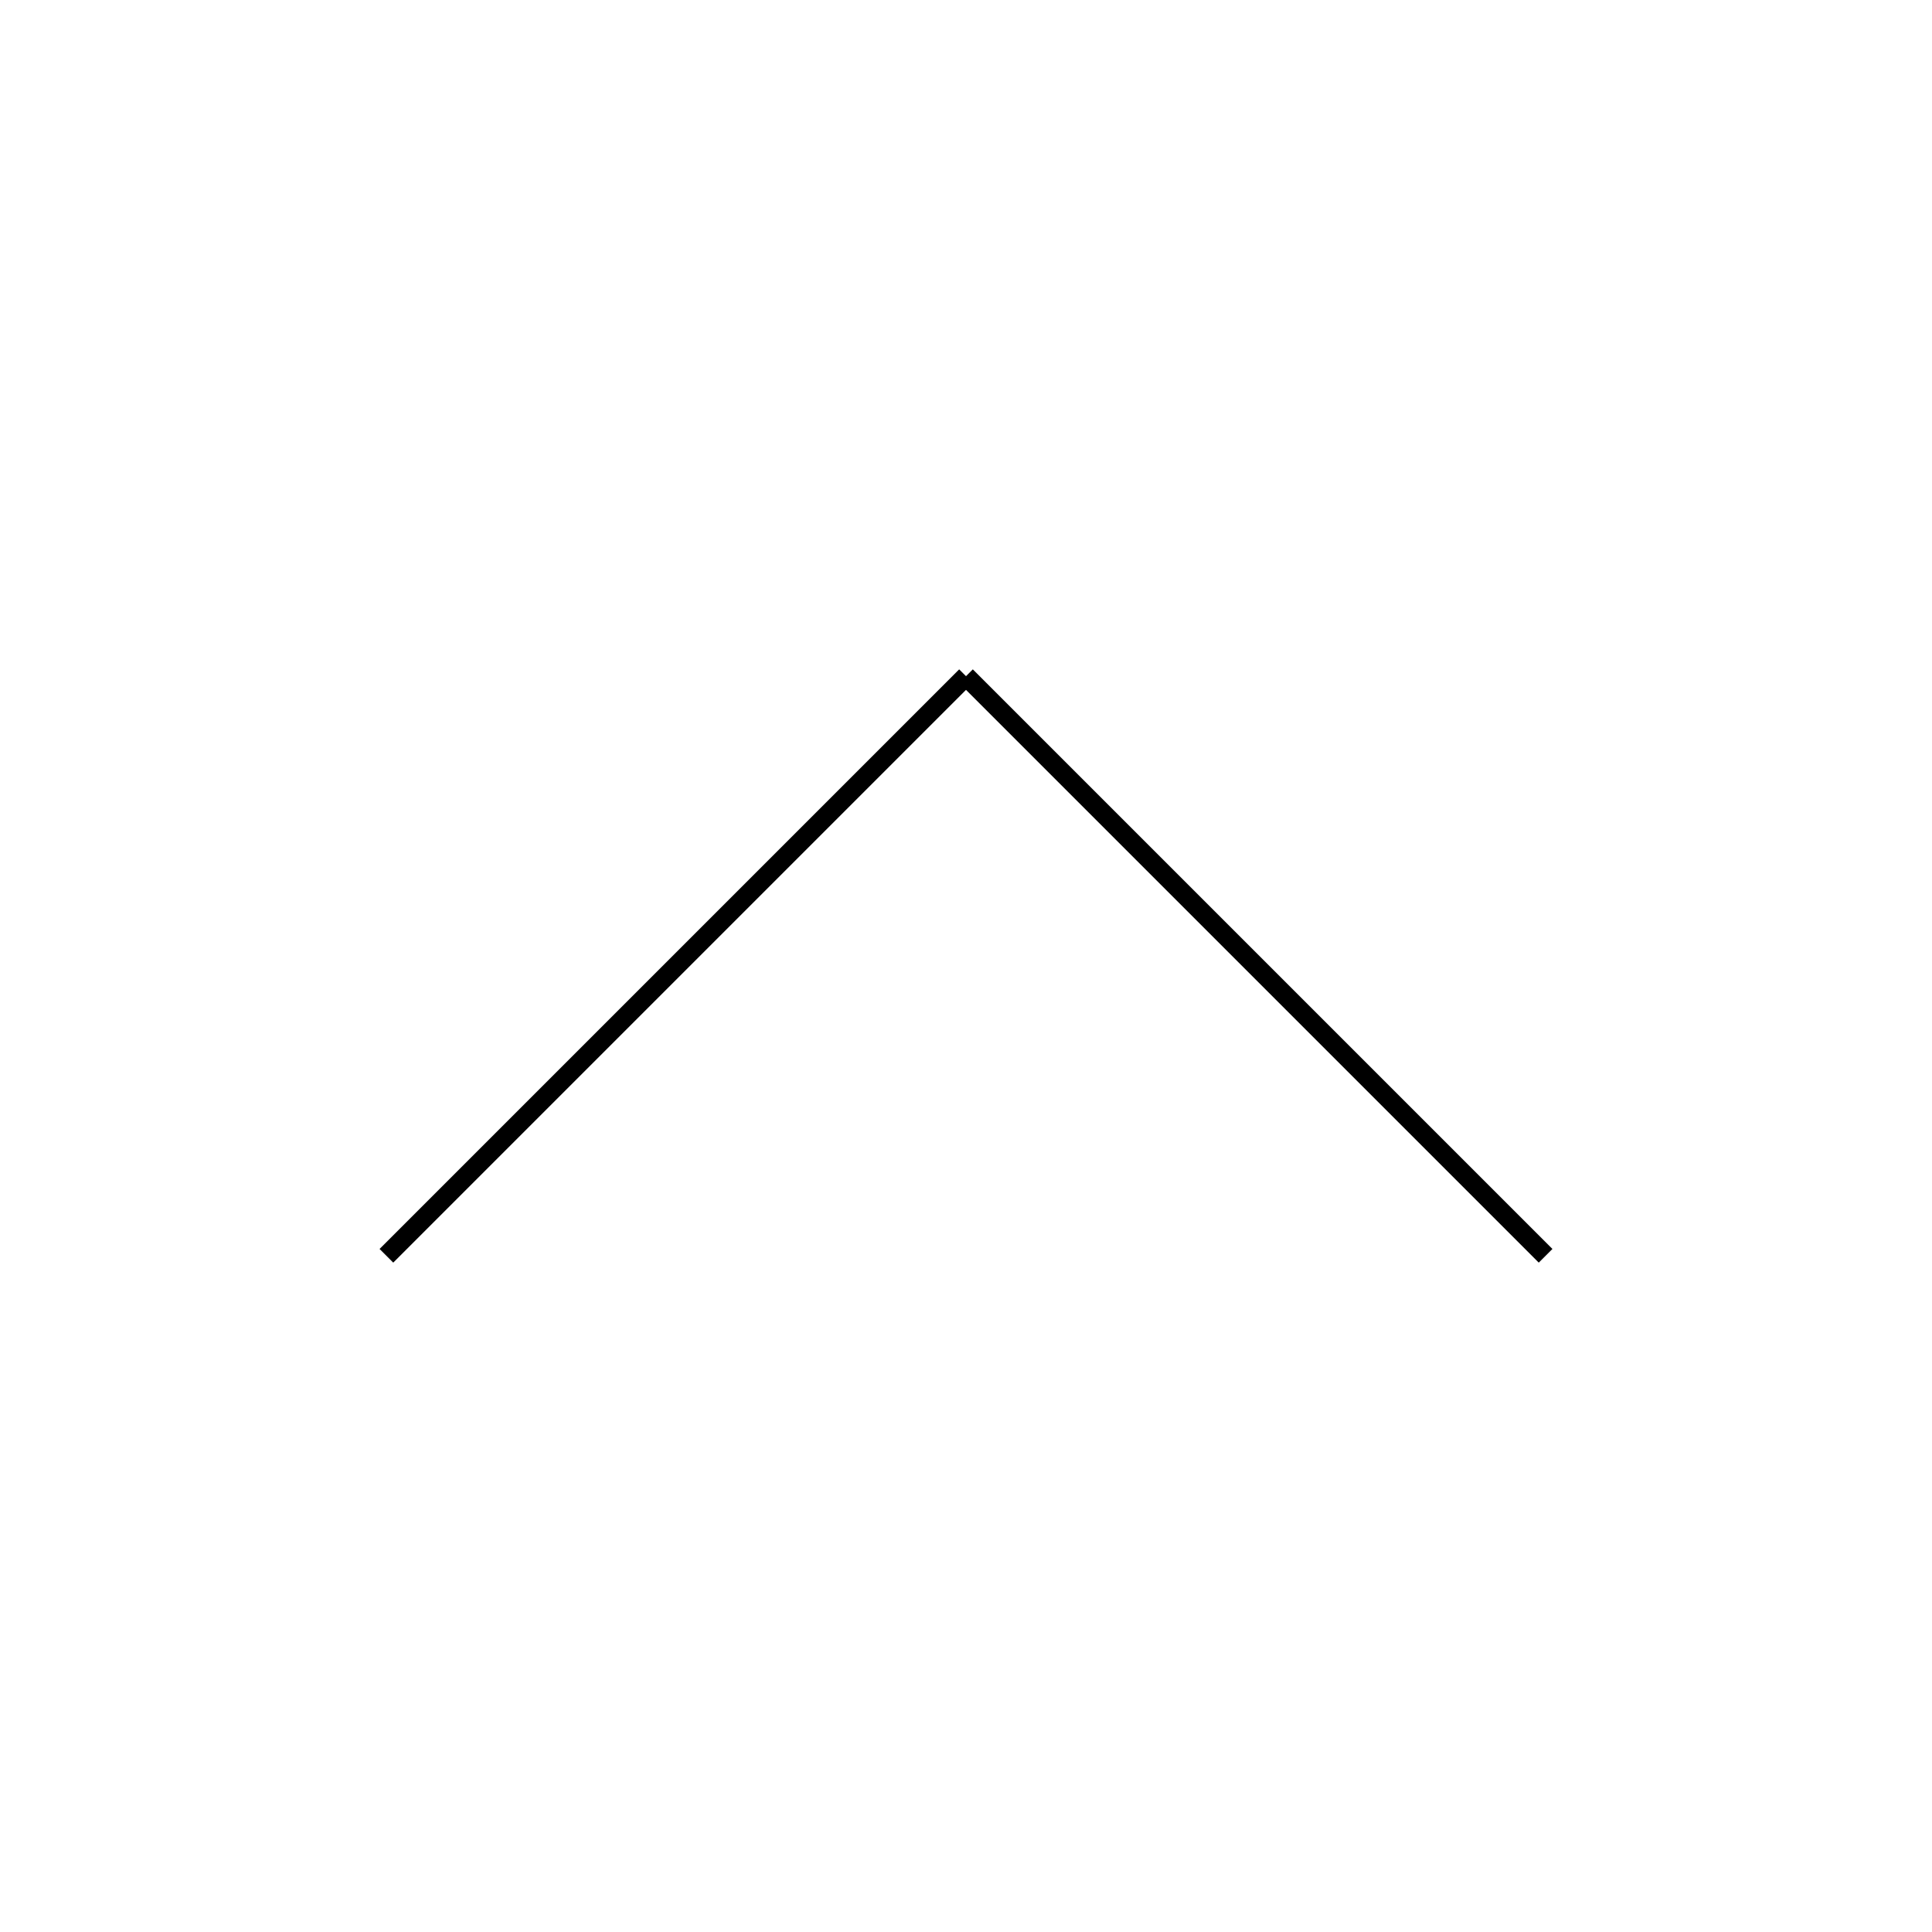
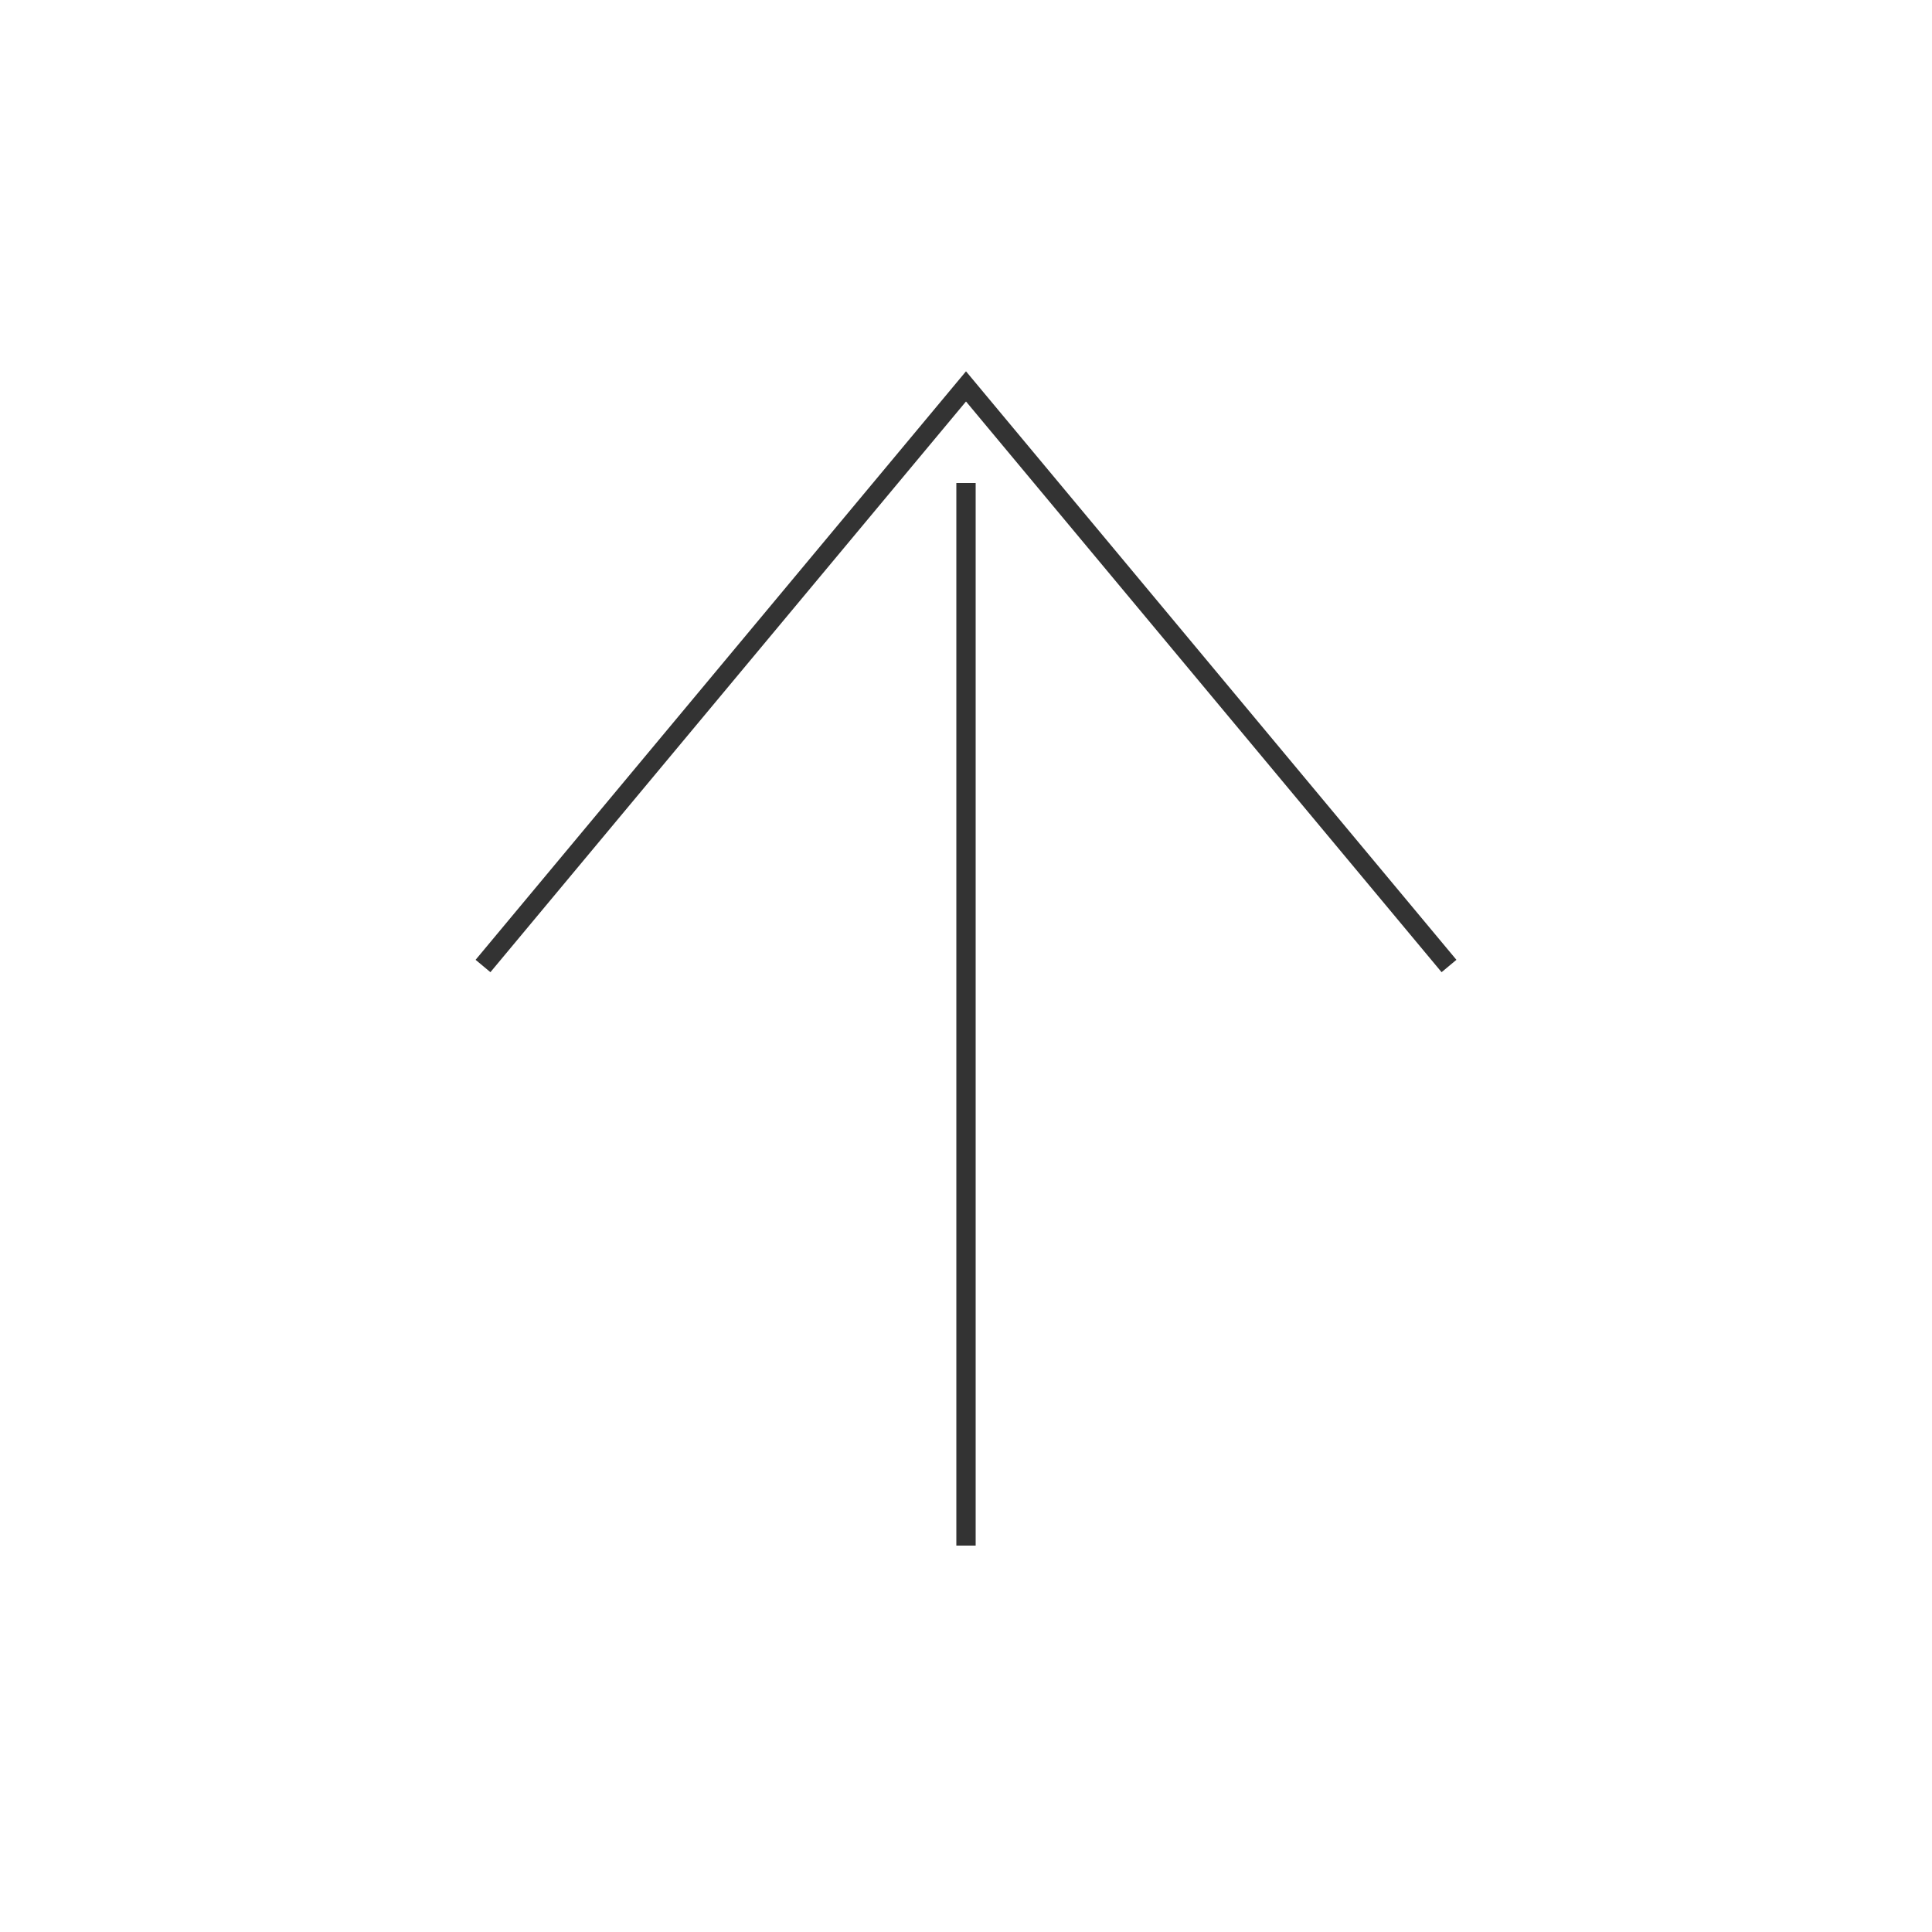
<svg xmlns="http://www.w3.org/2000/svg" width="100" height="100" viewBox="0 0 100 100">
-   <line x1="20" y1="65" x2="50" y2="35" stroke="black" strokeWidth="8" strokeLinecap="round" />
-   <line x1="50" y1="35" x2="80" y2="65" stroke="black" strokeWidth="8" strokeLinecap="round" />
+   <line x1="50" y1="25" x2="50" y2="80" stroke="#333" strokeWidth="8" strokeLinecap="round" strokeLinejoin="round" />
+   <polyline points="25,50 50,20 75,50" fill="none" stroke="#333" strokeWidth="8" strokeLinecap="round" strokeLinejoin="round" />
</svg>
